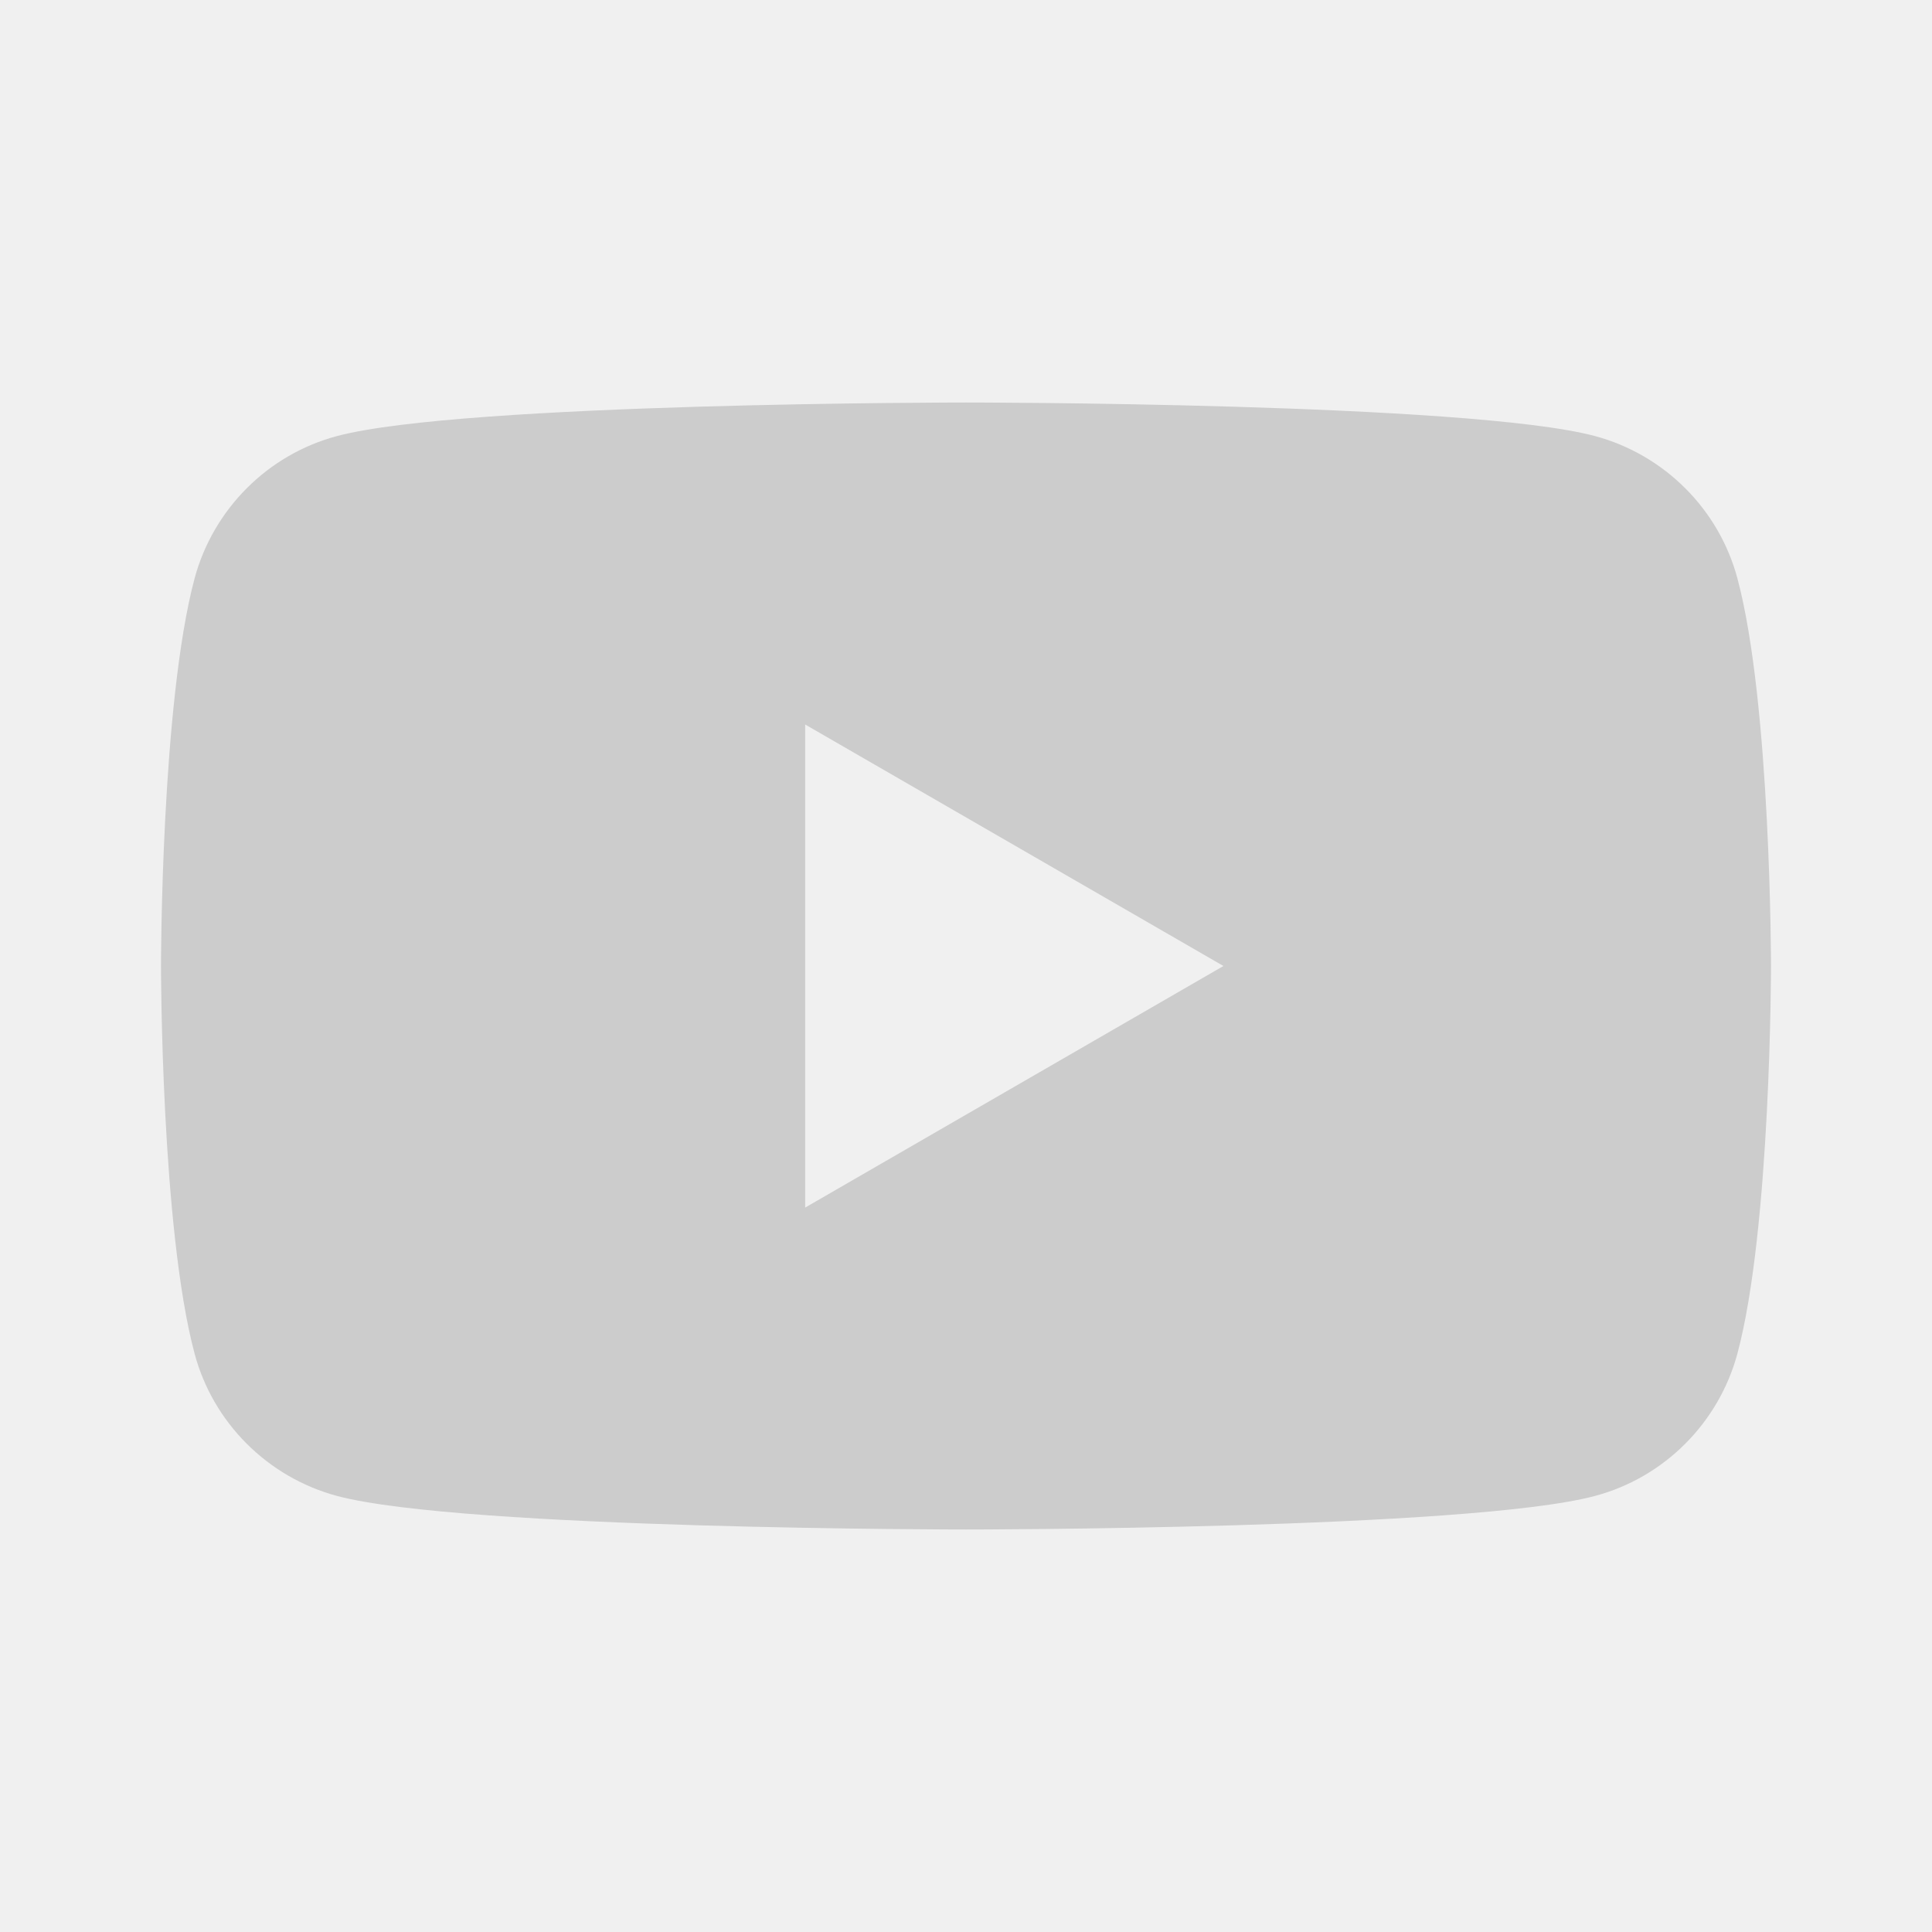
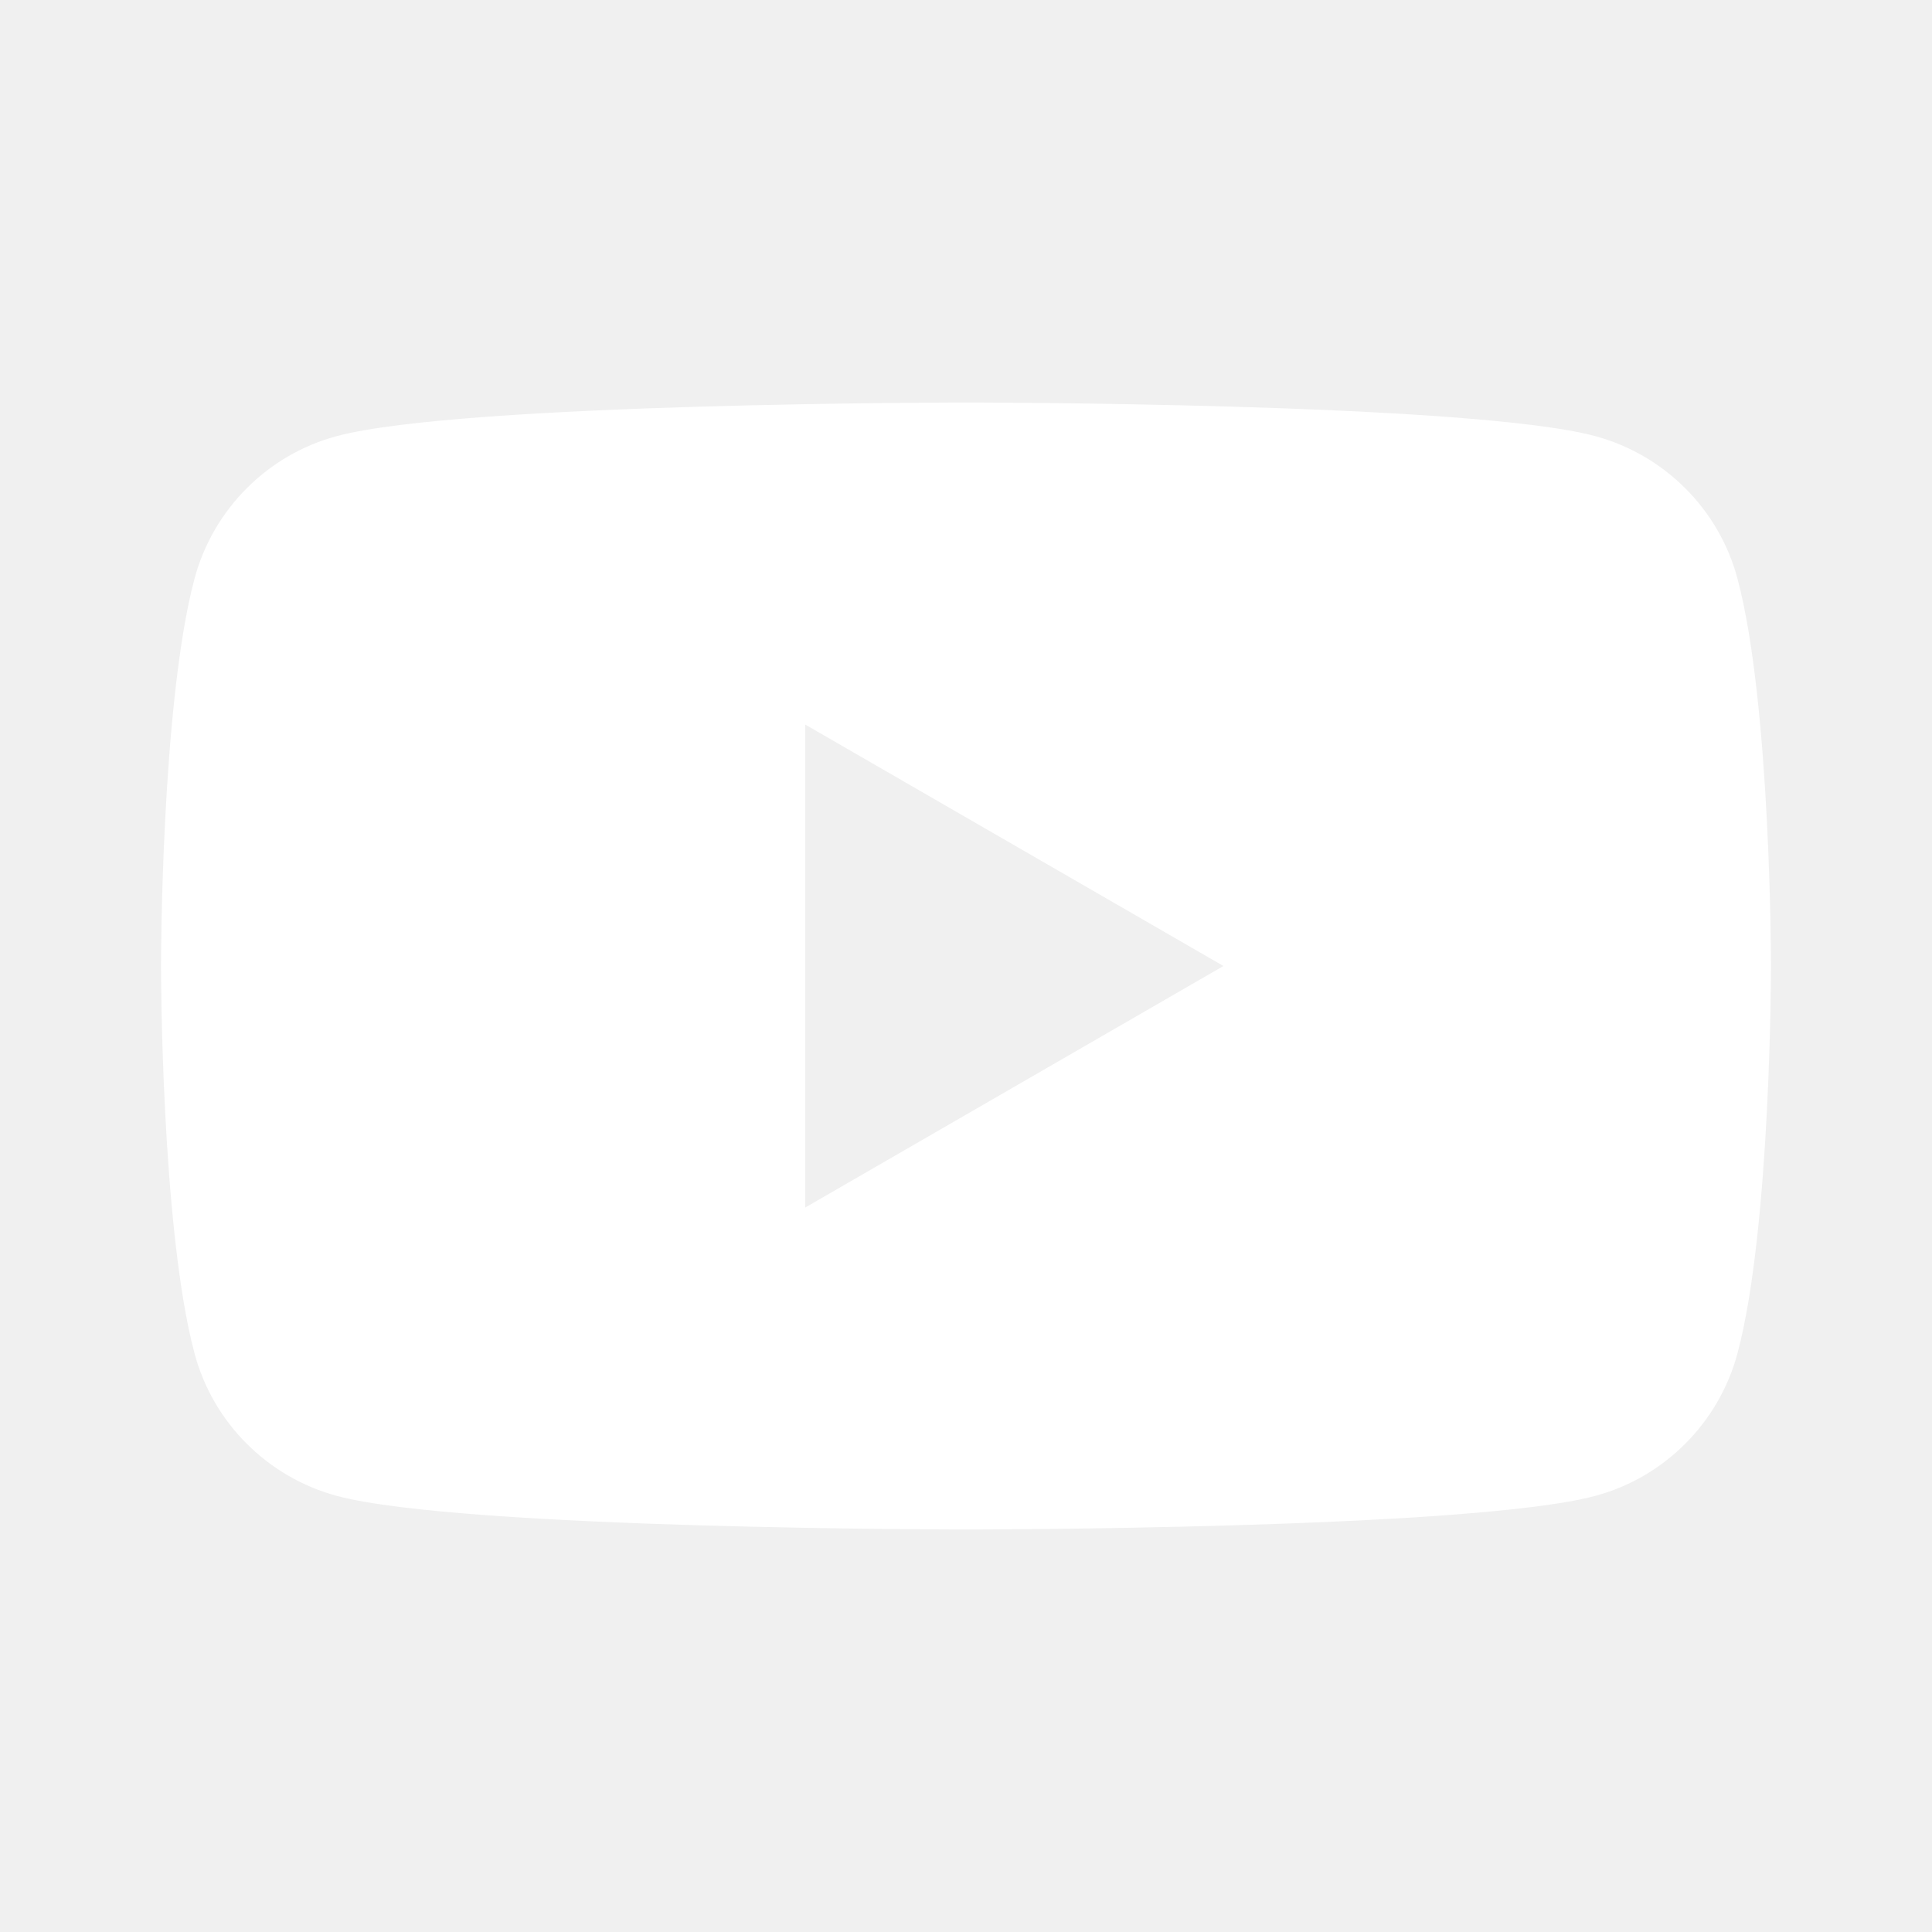
<svg xmlns="http://www.w3.org/2000/svg" width="24" height="24" viewBox="0 0 24 24" fill="none" version="1.1" id="svg1">
  <defs id="defs1" />
-   <path fill-rule="evenodd" clip-rule="evenodd" d="M19.814 5.417C20.676 5.649 21.354 6.327 21.583 7.186C22 8.745 22 12 22 12C22 12 22 15.255 21.583 16.814C21.351 17.676 20.673 18.354 19.814 18.583C18.255 19 12 19 12 19C12 19 5.748 19 4.186 18.583C3.324 18.351 2.646 17.673 2.417 16.814C2 15.255 2 12 2 12C2 12 2 8.745 2.417 7.186C2.649 6.324 3.327 5.646 4.186 5.417C5.748 5 12 5 12 5C12 5 18.255 5 19.814 5.417ZM15.198 12L10.002 15.001V9L15.198 12Z" fill="white" id="path1" style="fill:#cccccc" />
+   <path fill-rule="evenodd" clip-rule="evenodd" d="M19.814 5.417C20.676 5.649 21.354 6.327 21.583 7.186C22 8.745 22 12 22 12C22 12 22 15.255 21.583 16.814C21.351 17.676 20.673 18.354 19.814 18.583C18.255 19 12 19 12 19C12 19 5.748 19 4.186 18.583C3.324 18.351 2.646 17.673 2.417 16.814C2 15.255 2 12 2 12C2 12 2 8.745 2.417 7.186C2.649 6.324 3.327 5.646 4.186 5.417C5.748 5 12 5 12 5C12 5 18.255 5 19.814 5.417ZM15.198 12L10.002 15.001V9L15.198 12Z" fill="white" id="path1" style="fill:#ffffff" />
</svg>
